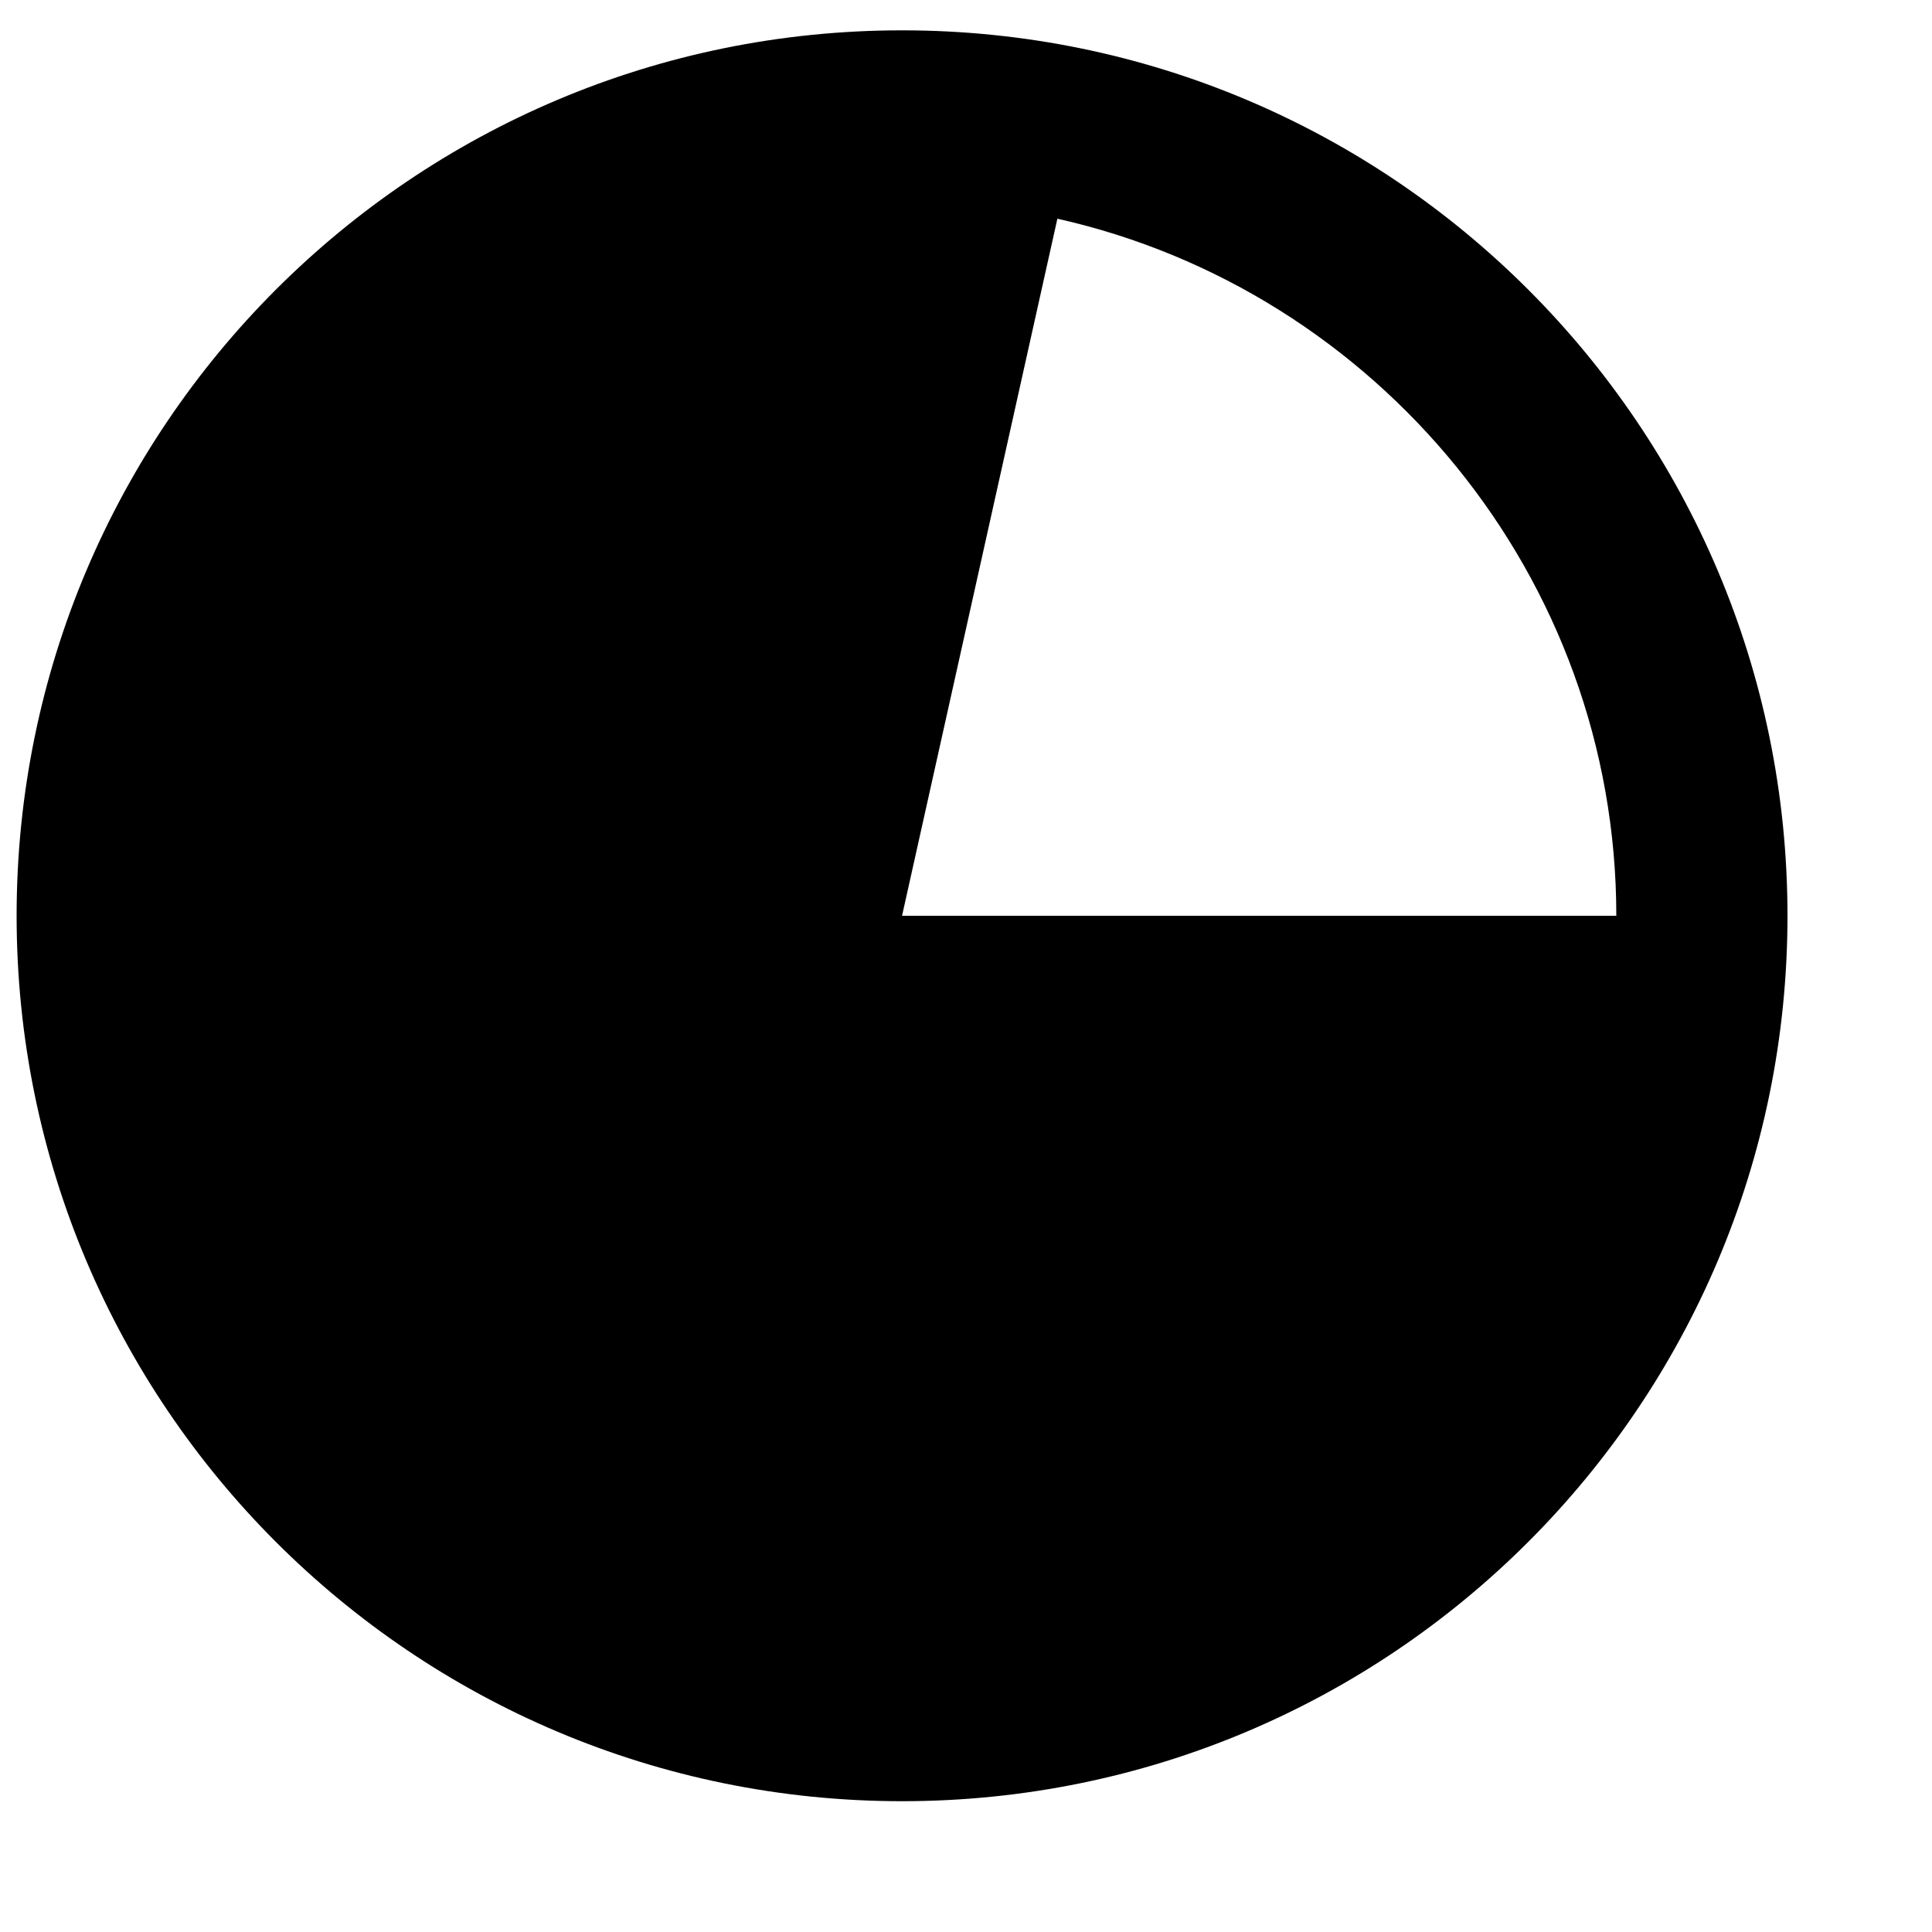
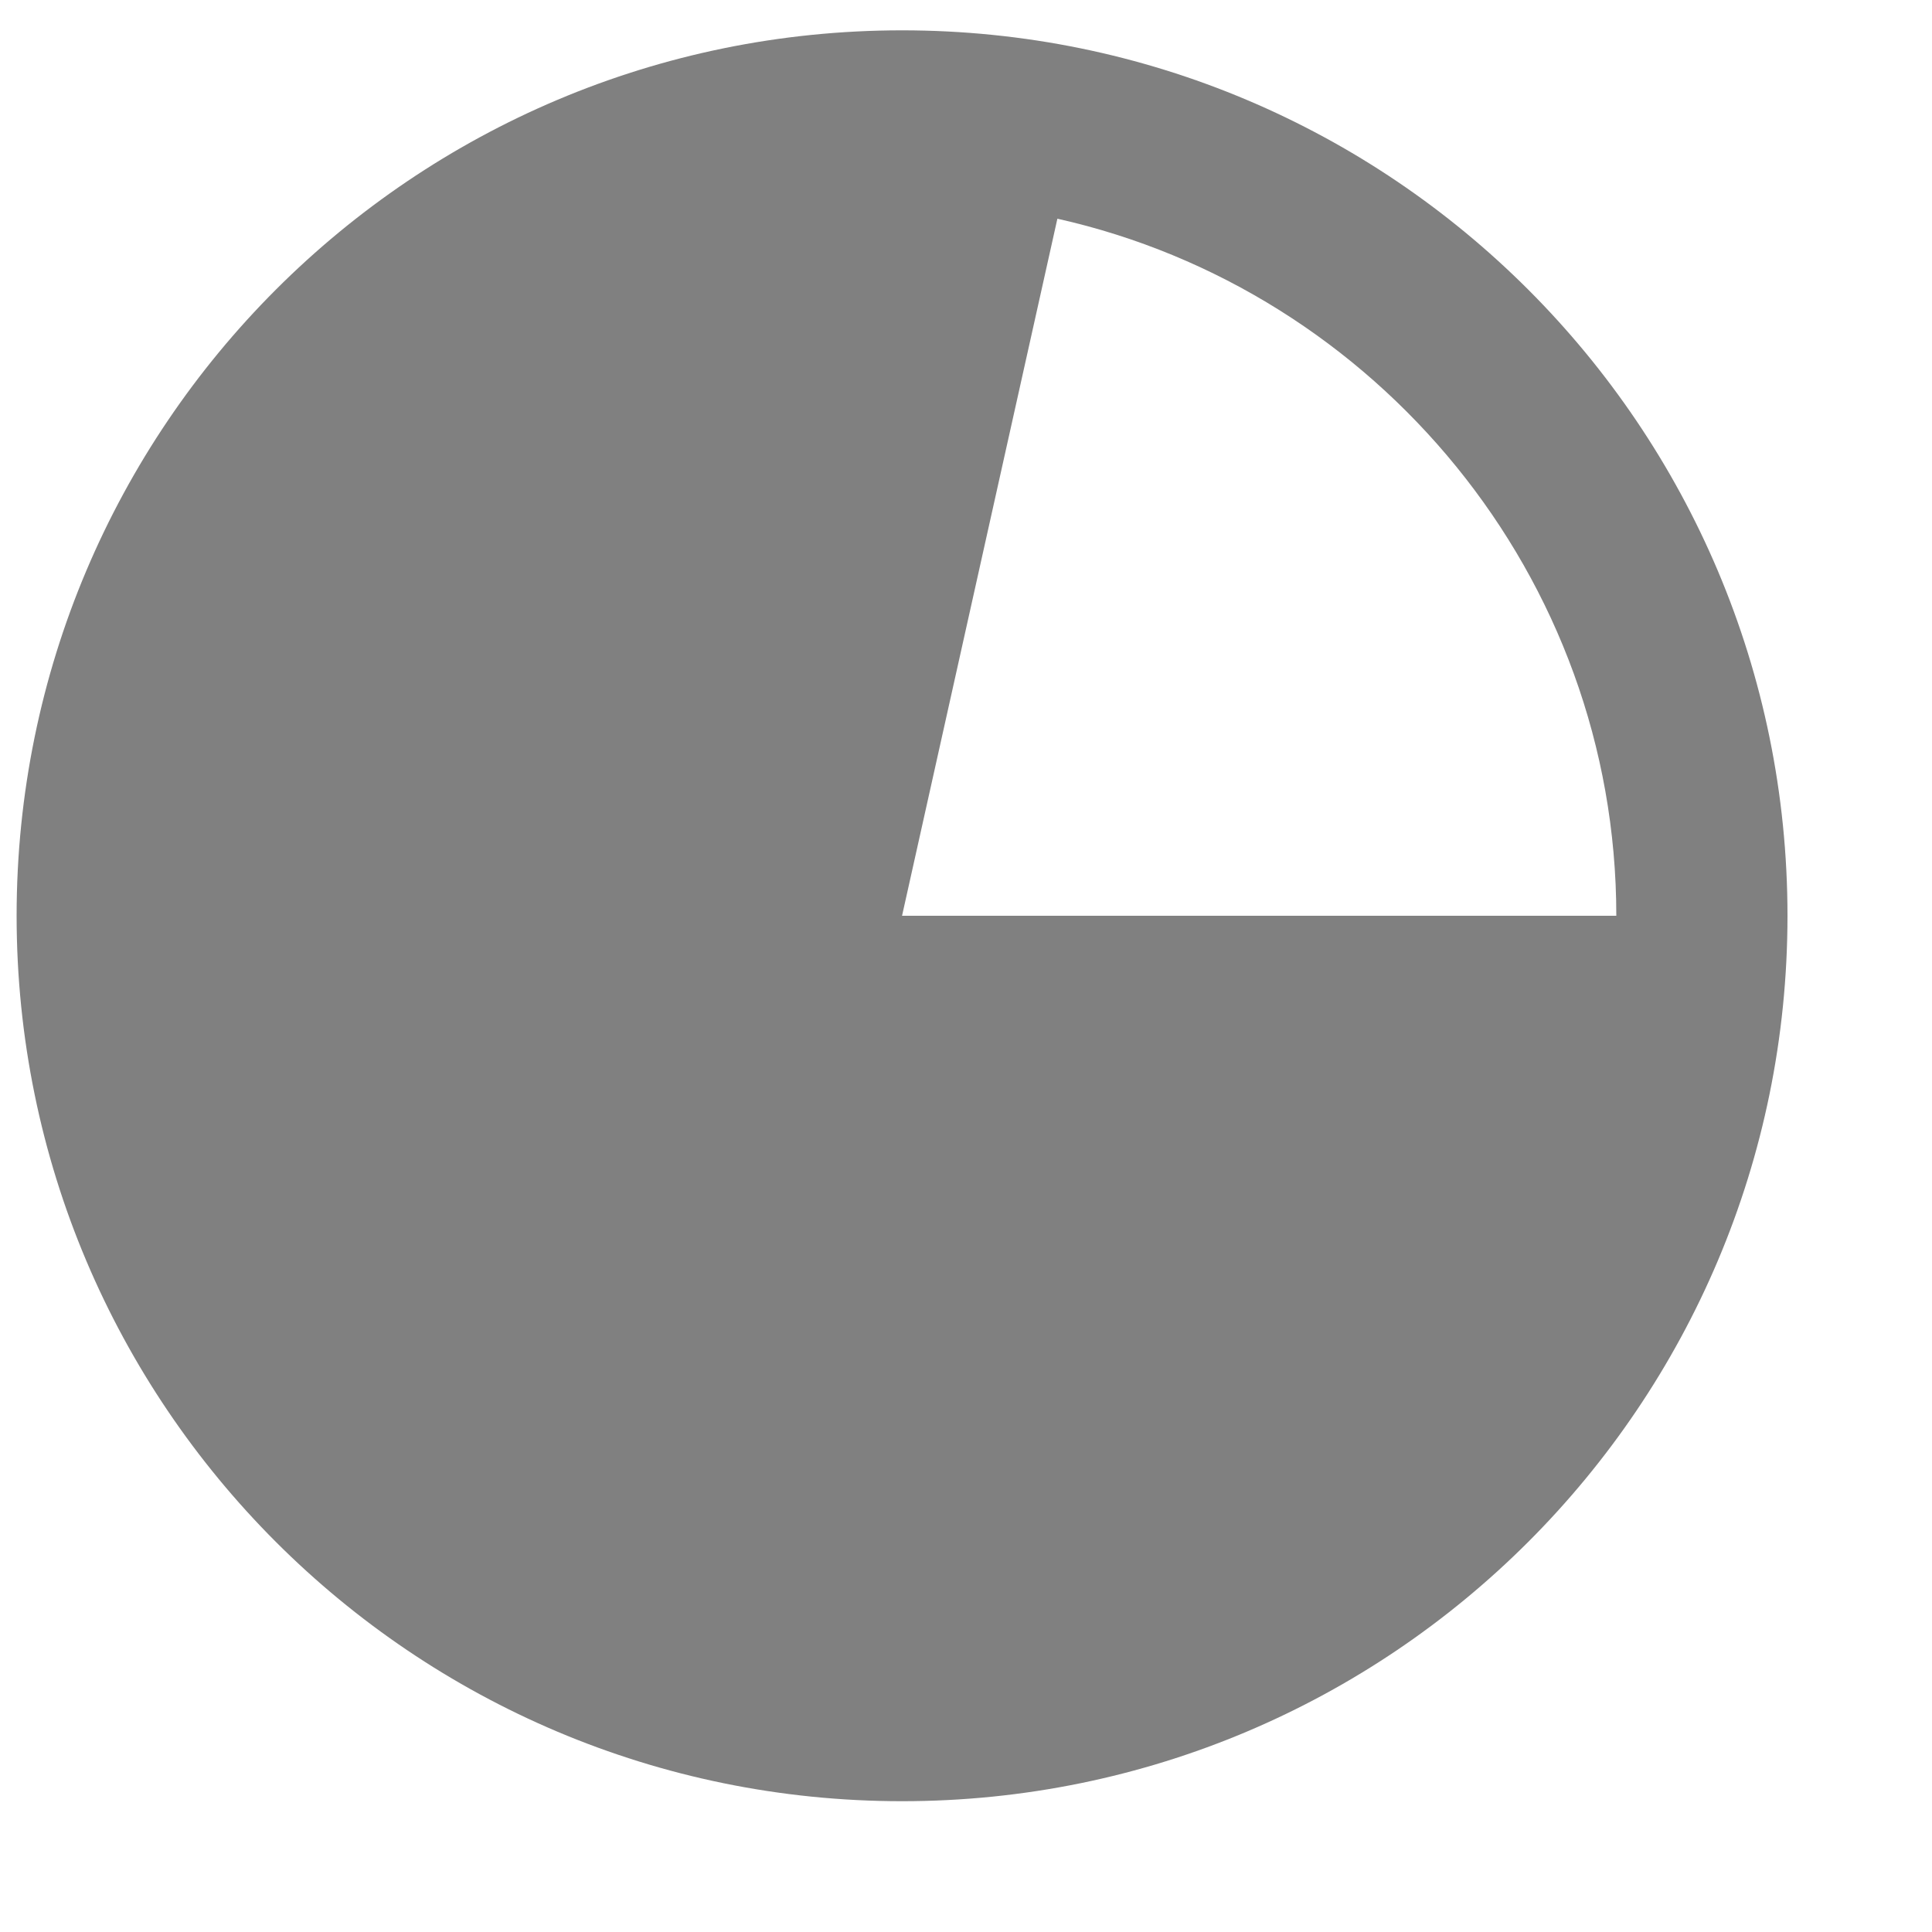
<svg xmlns="http://www.w3.org/2000/svg" width="10" height="10" viewBox="0 0 10 10" fill="none">
-   <path d="M4.669 0.157C2.137 0.157 0.086 2.208 0.086 4.74C0.086 7.272 2.137 9.323 4.669 9.323C7.201 9.323 9.252 7.272 9.252 4.74C9.252 2.208 7.201 0.157 4.669 0.157ZM5.473 1.132C7.123 1.502 8.366 2.983 8.366 4.74H4.669L5.473 1.132Z" fill="#000000" />
+   <path d="M4.669 0.157C2.137 0.157 0.086 2.208 0.086 4.74C0.086 7.272 2.137 9.323 4.669 9.323C7.201 9.323 9.252 7.272 9.252 4.74C9.252 2.208 7.201 0.157 4.669 0.157ZM5.473 1.132C7.123 1.502 8.366 2.983 8.366 4.74H4.669L5.473 1.132Z" fill="#808080" />
</svg>
